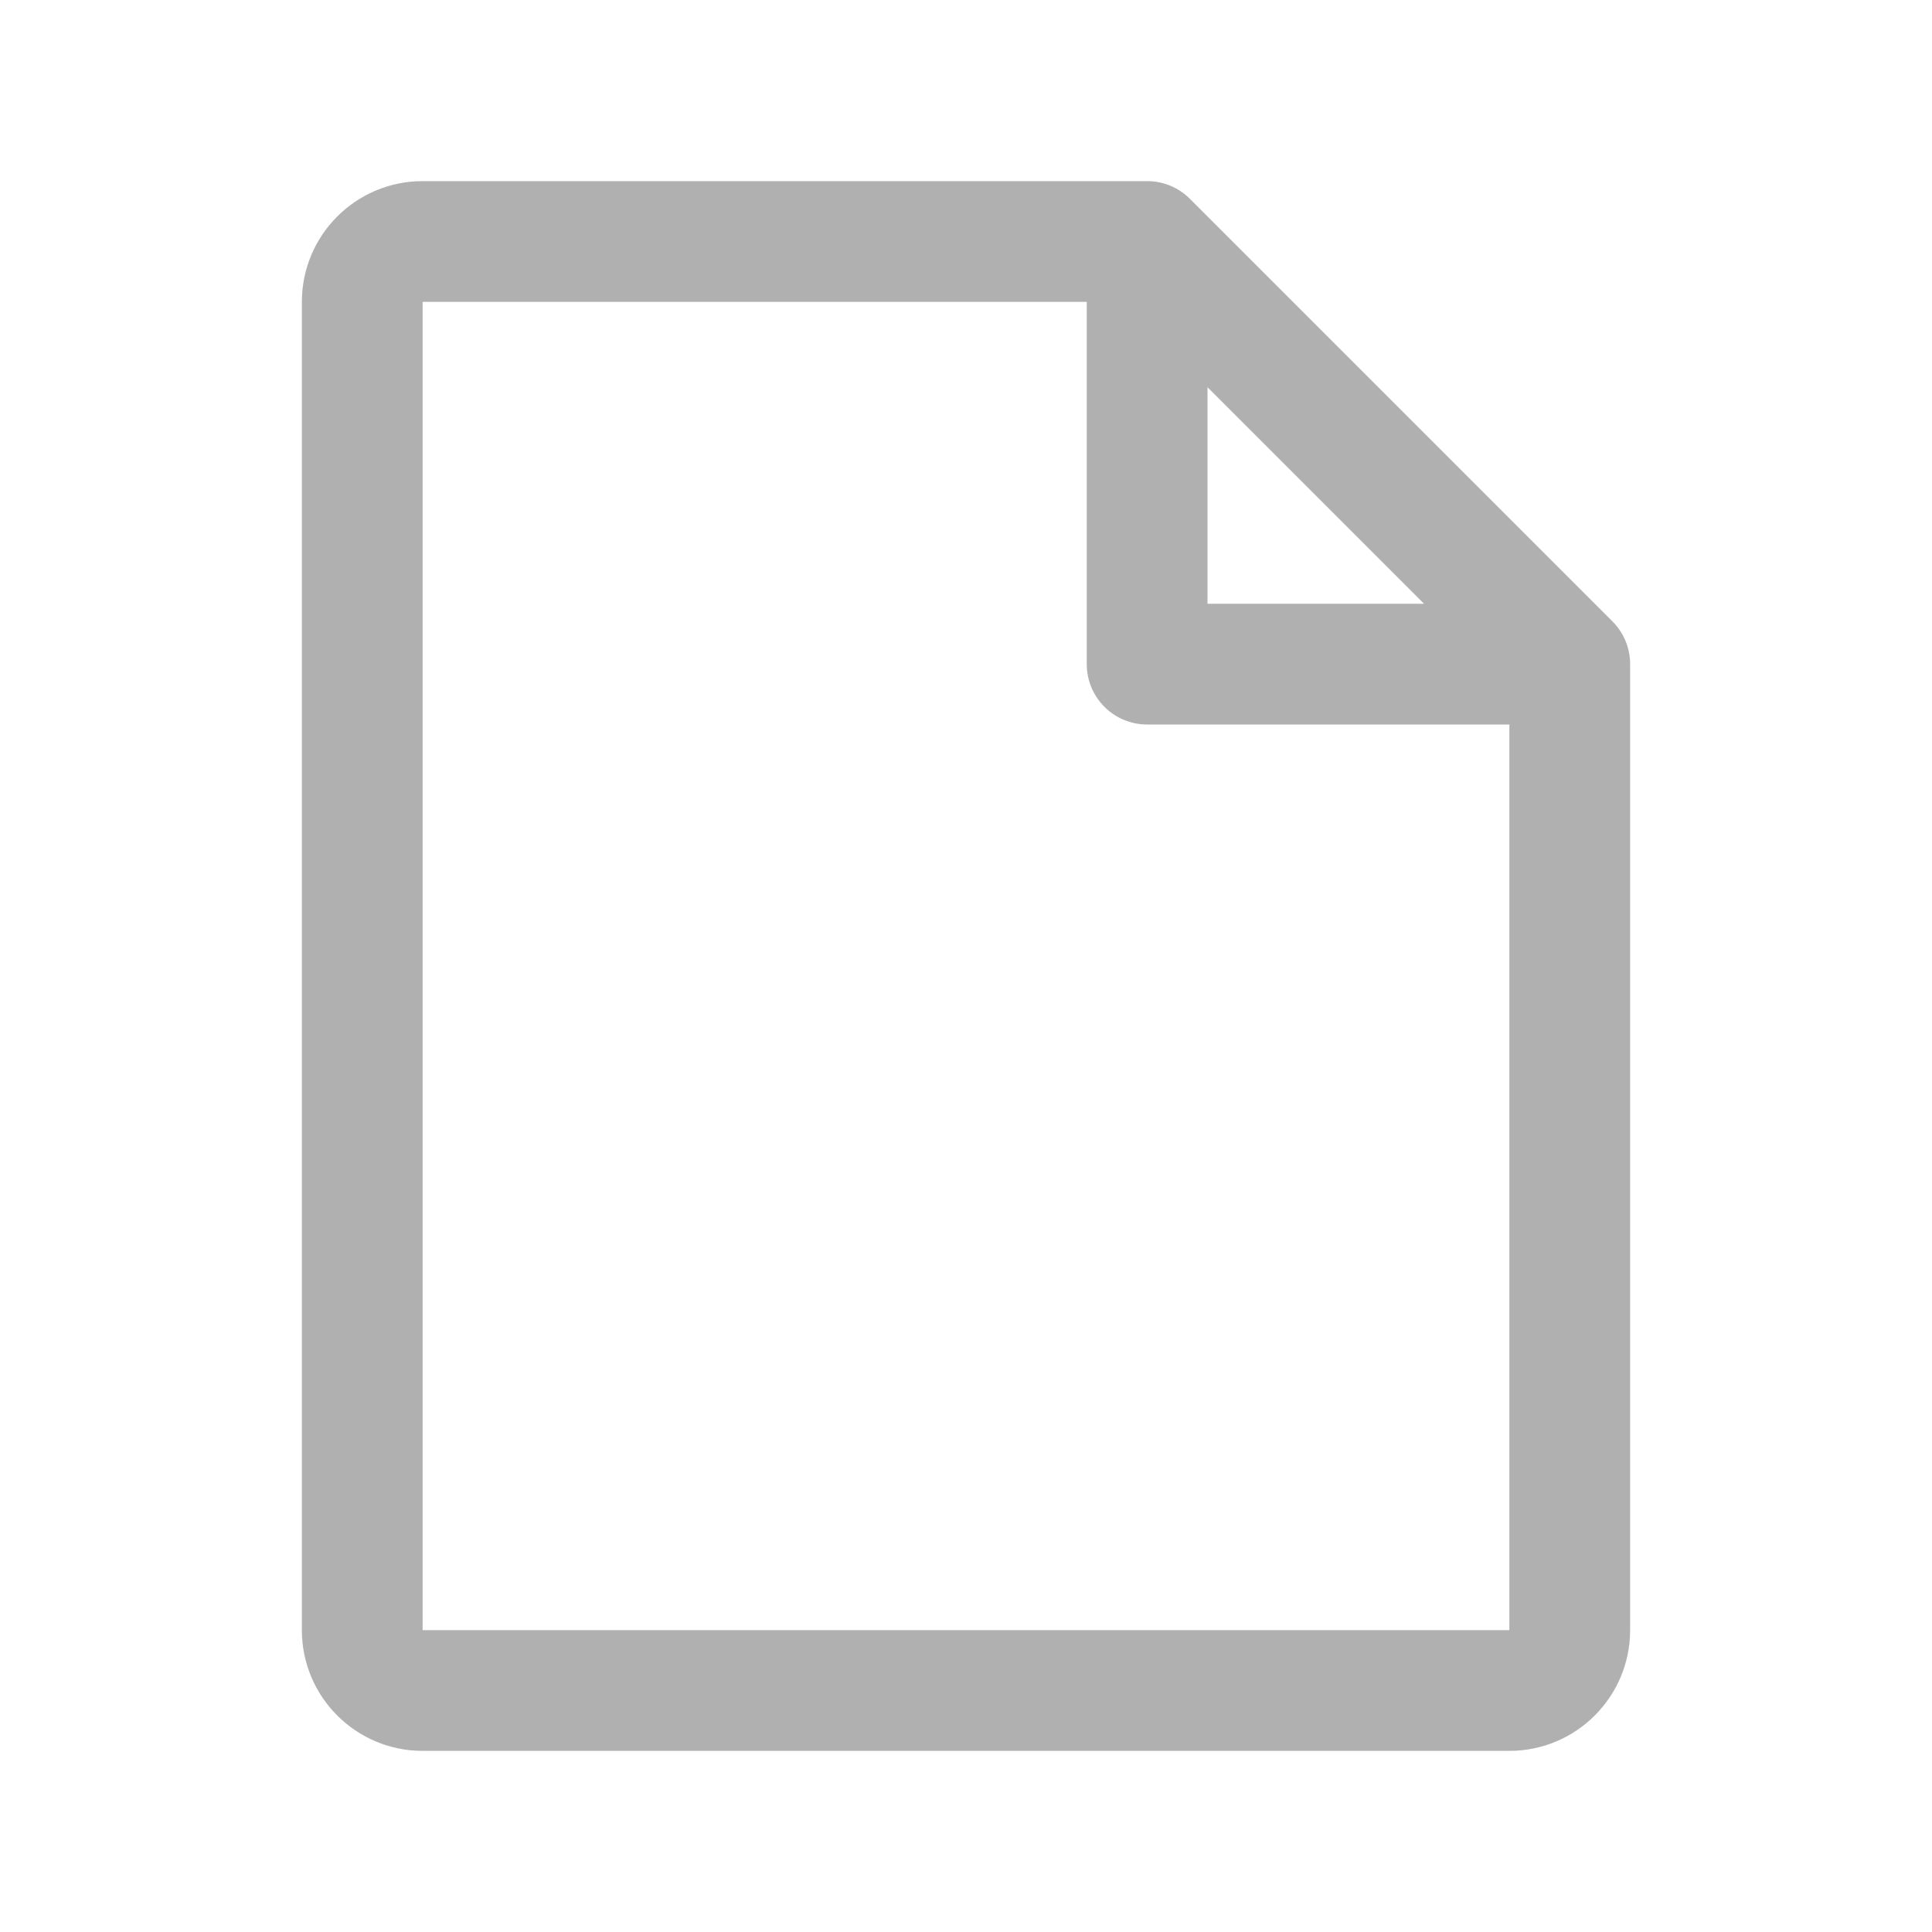
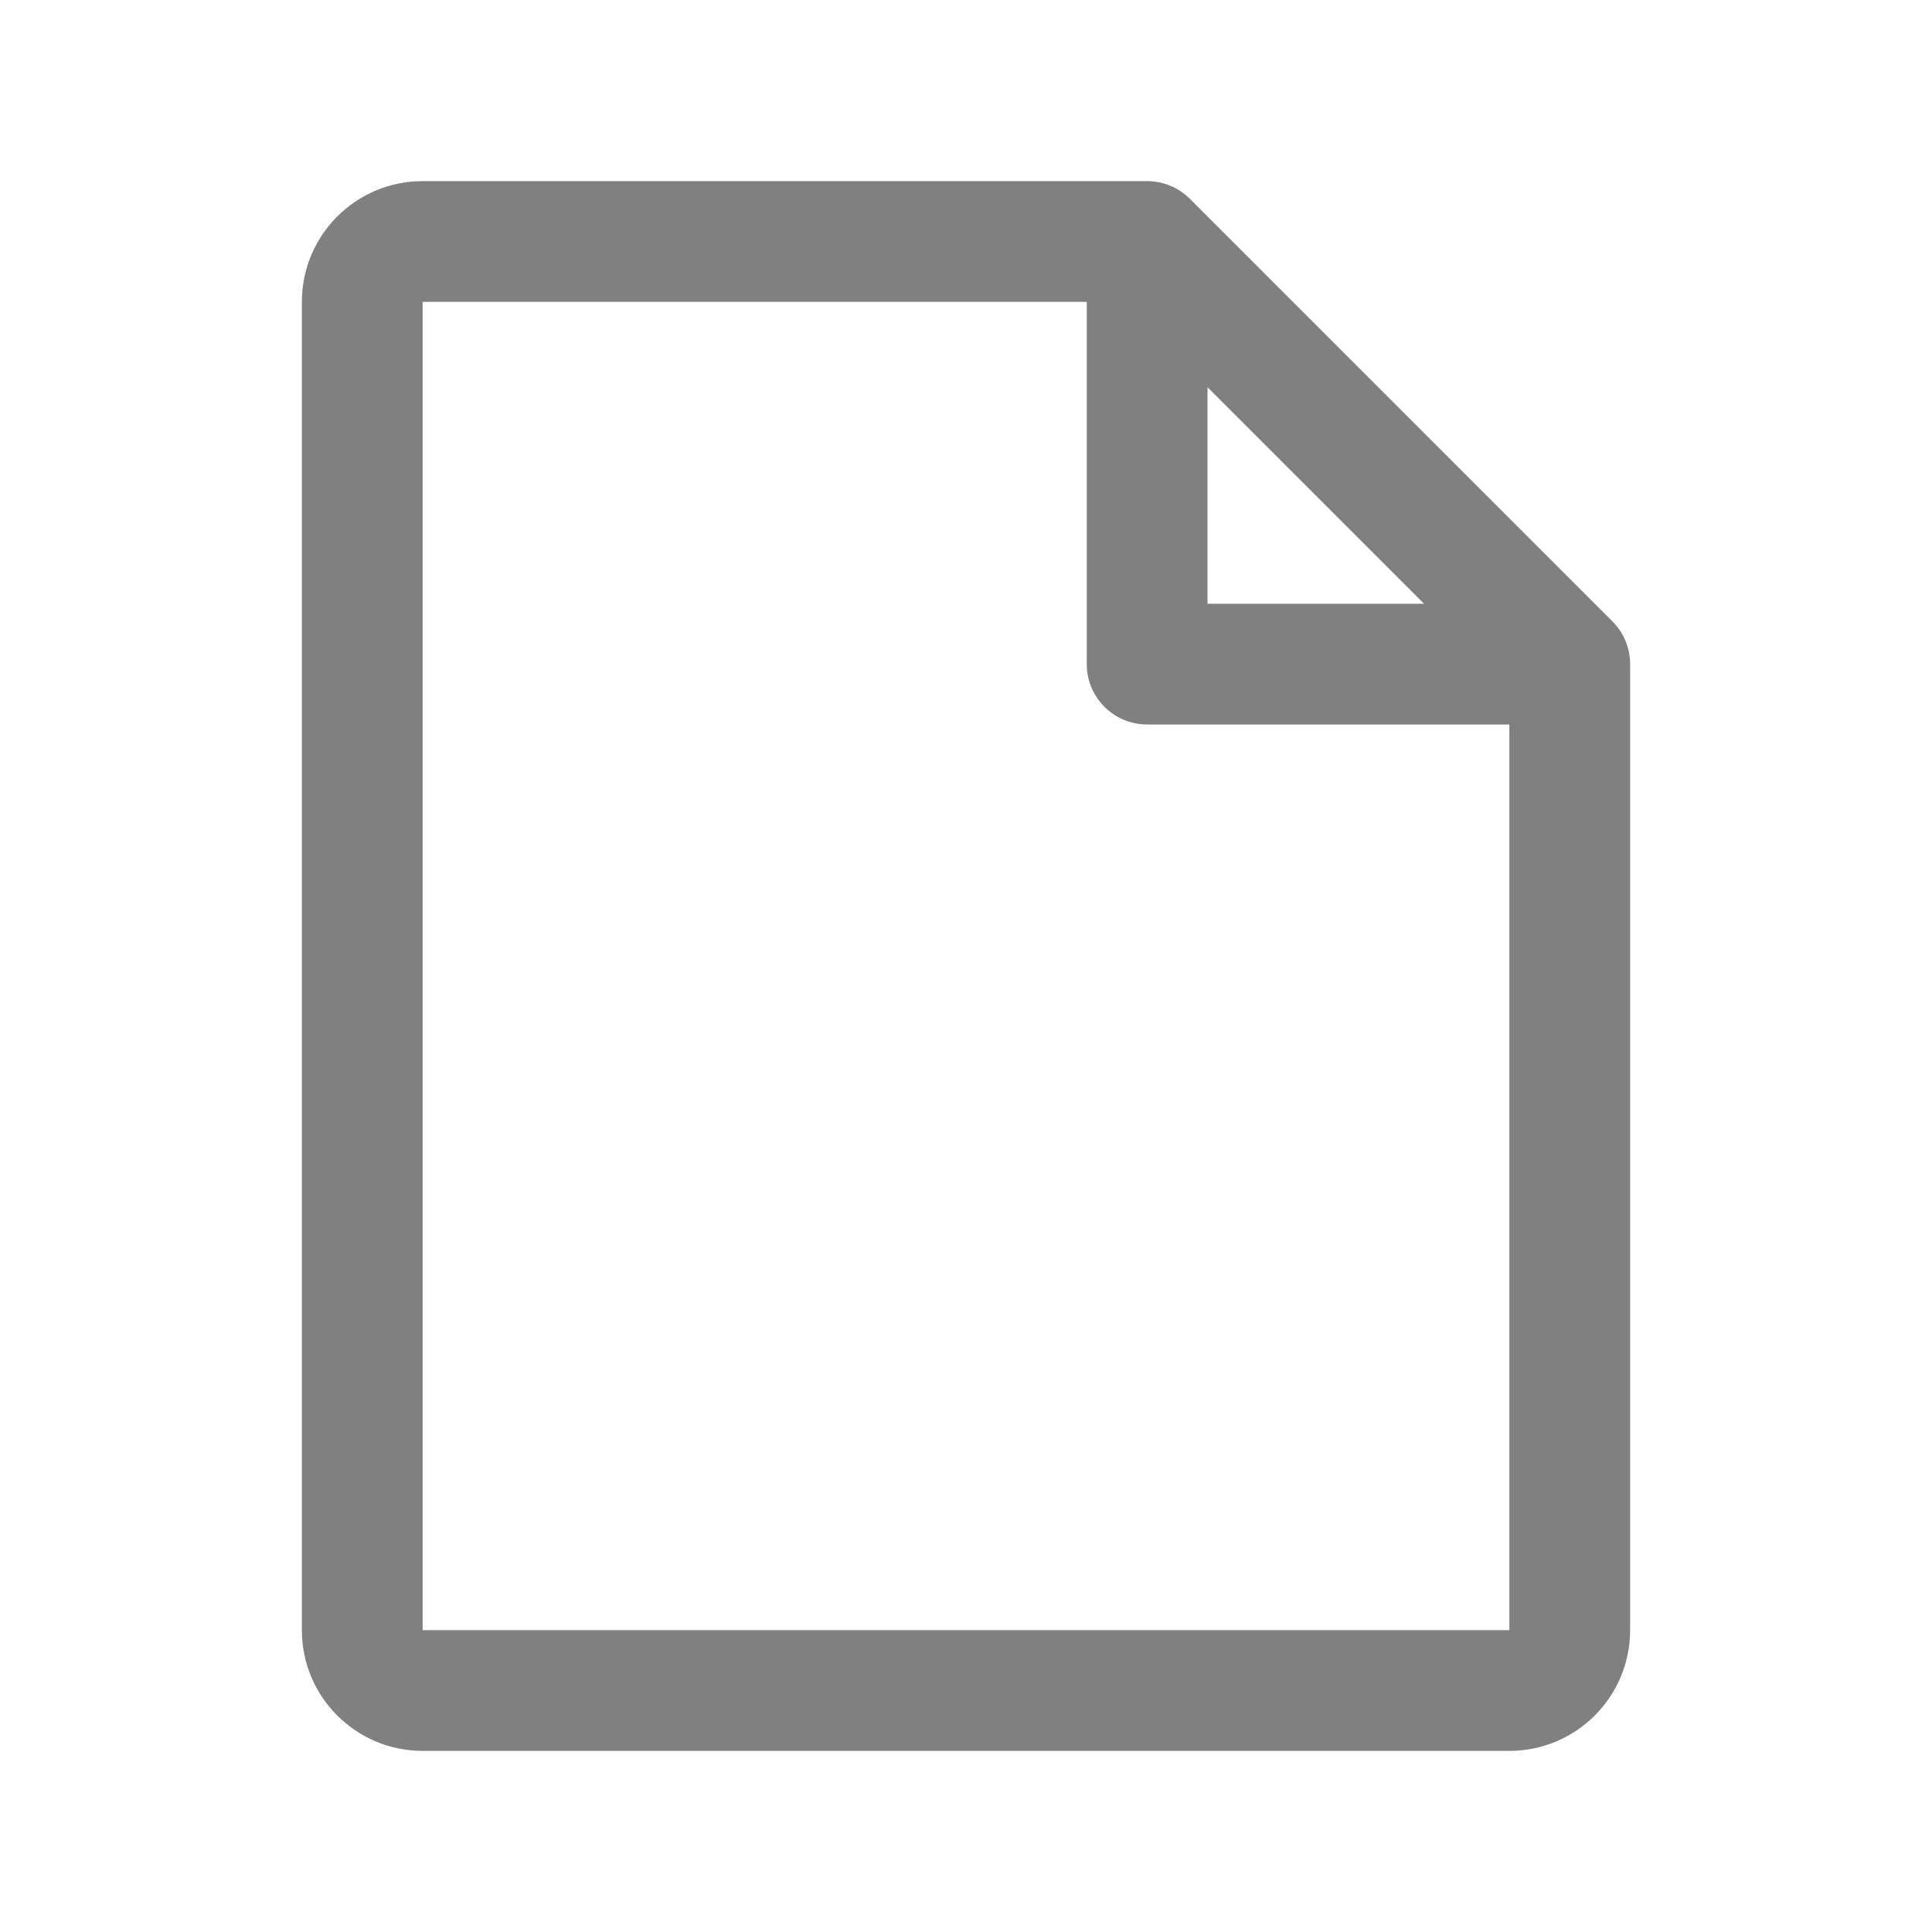
- <svg xmlns="http://www.w3.org/2000/svg" viewBox="0 0 256 256" fill="#b0b0b0">
+ <svg xmlns="http://www.w3.org/2000/svg" viewBox="0 0 256 256" fill="#808080">
  <path d="M213.66,82.34l-56-56A8,8,0,0,0,152,24H56A16,16,0,0,0,40,40V216a16,16,0,0,0,16,16H200a16,16,0,0,0,16-16V88A8,8,0,0,0,213.66,82.34ZM160,51.31,188.69,80H160ZM200,216H56V40h88V88a8,8,0,0,0,8,8h48V216Z" />
</svg>
